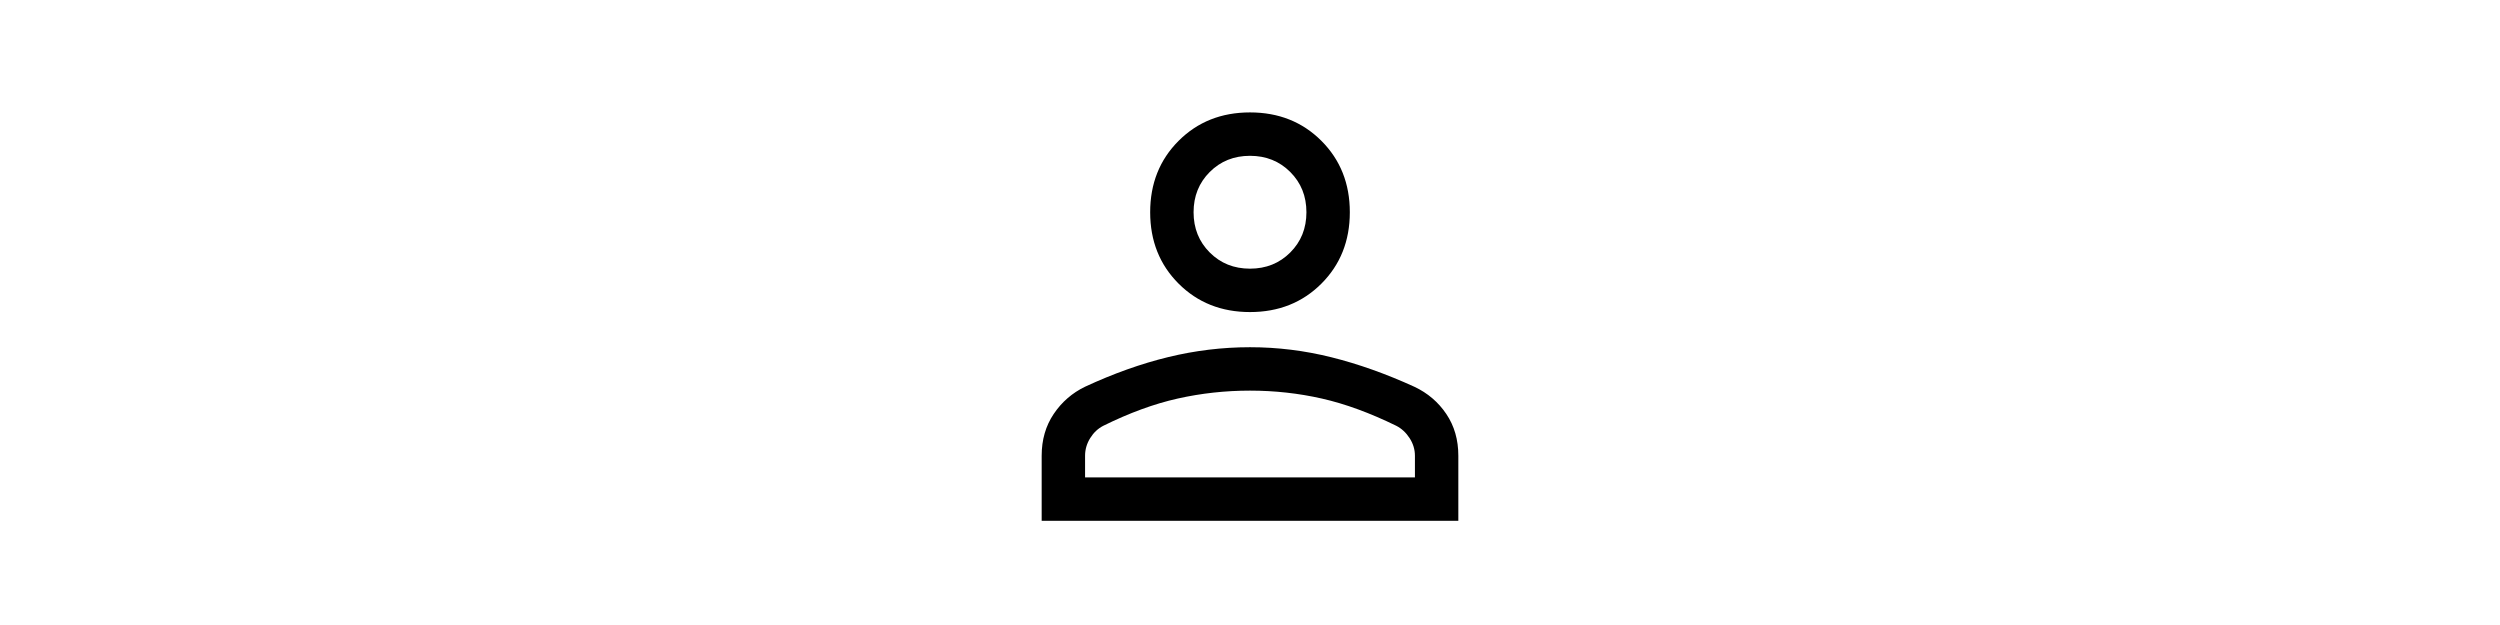
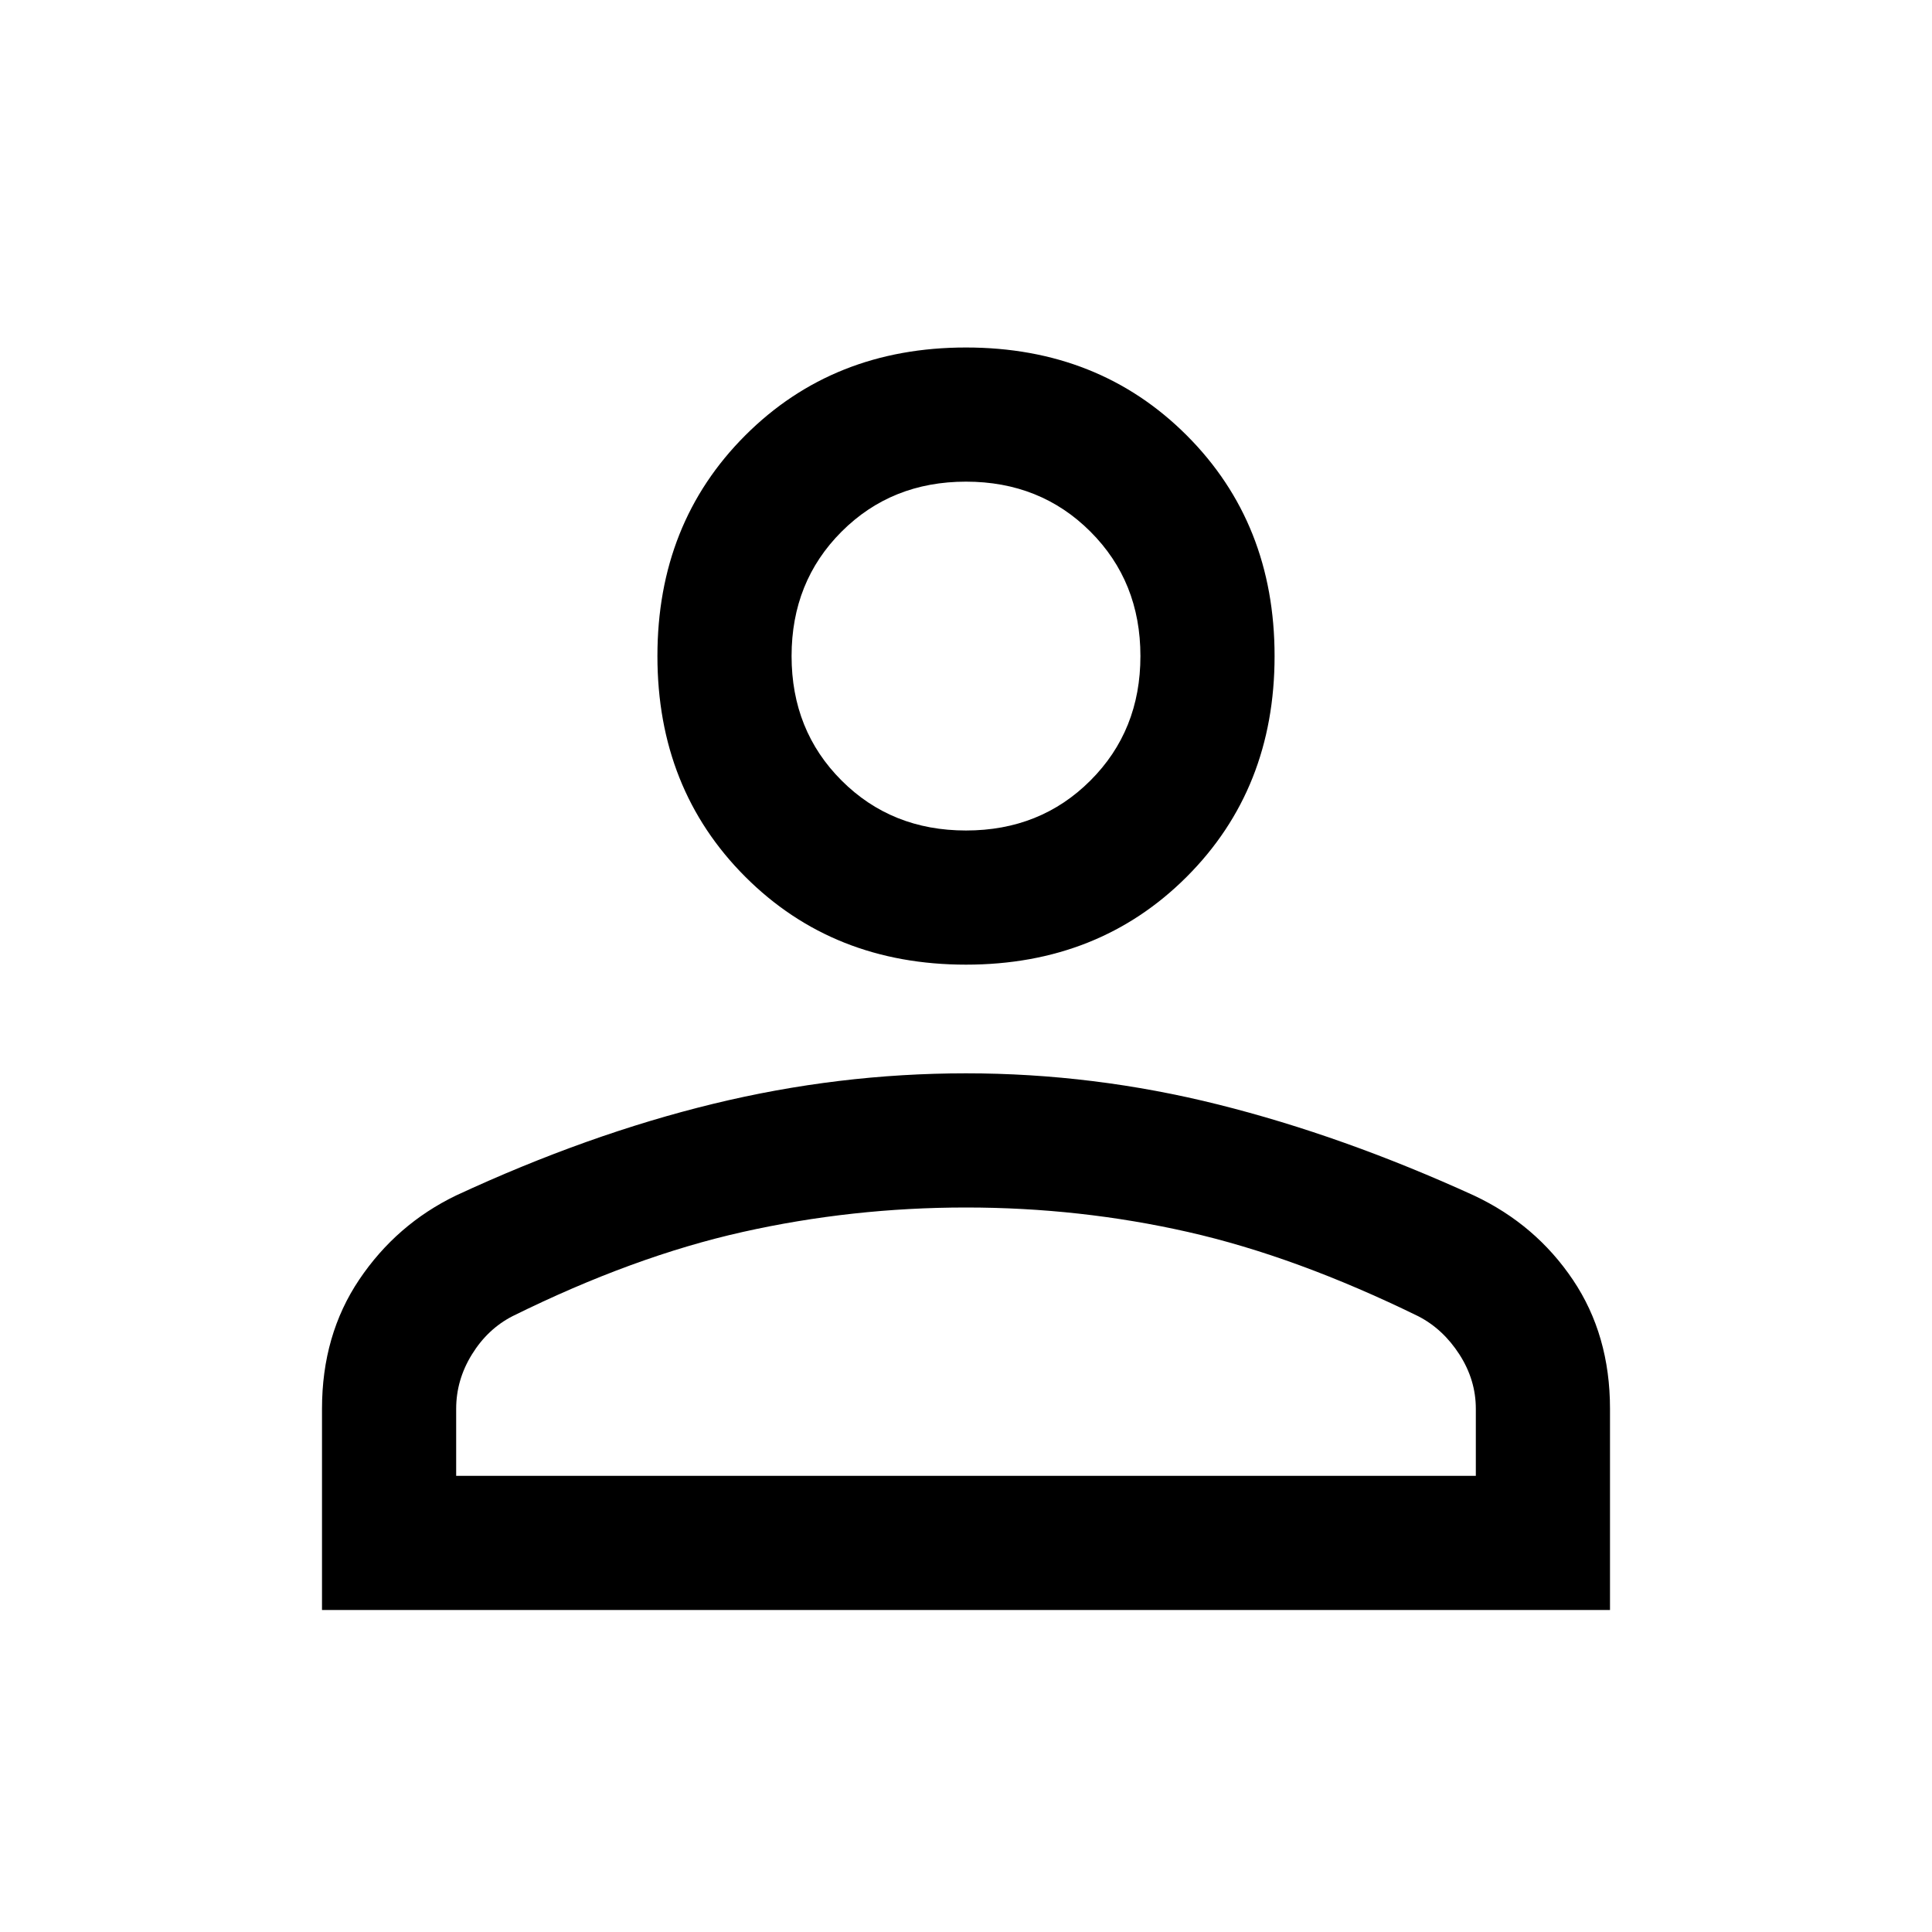
- <svg xmlns="http://www.w3.org/2000/svg" height="10px" viewBox="0 -960 960 960" width="40px" fill="#000000">
+ <svg xmlns="http://www.w3.org/2000/svg" height="30px" viewBox="0 -960 960 960" width="30px" fill="#000000">
  <path d="M480-480.67q-66 0-109.67-43.66Q326.67-568 326.67-634t43.66-109.67Q414-787.33 480-787.33t109.67 43.66Q633.33-700 633.33-634t-43.66 109.67Q546-480.67 480-480.67ZM160-160v-100q0-36.67 18.5-64.17T226.67-366q65.33-30.33 127.66-45.5 62.34-15.17 125.67-15.17t125.33 15.5q62 15.5 127.28 45.3 30.54 14.42 48.96 41.81Q800-296.67 800-260v100H160Zm66.67-66.67h506.66V-260q0-14.33-8.16-27-8.17-12.67-20.5-19-60.67-29.67-114.34-41.83Q536.67-360 480-360t-111 12.17Q314.67-335.67 254.67-306q-12.34 6.33-20.17 19-7.83 12.67-7.83 27v33.33ZM480-547.33q37 0 61.83-24.84Q566.67-597 566.67-634t-24.84-61.83Q517-720.67 480-720.67t-61.83 24.84Q393.33-671 393.33-634t24.84 61.83Q443-547.33 480-547.33Zm0-86.67Zm0 407.33Z" />
</svg>
